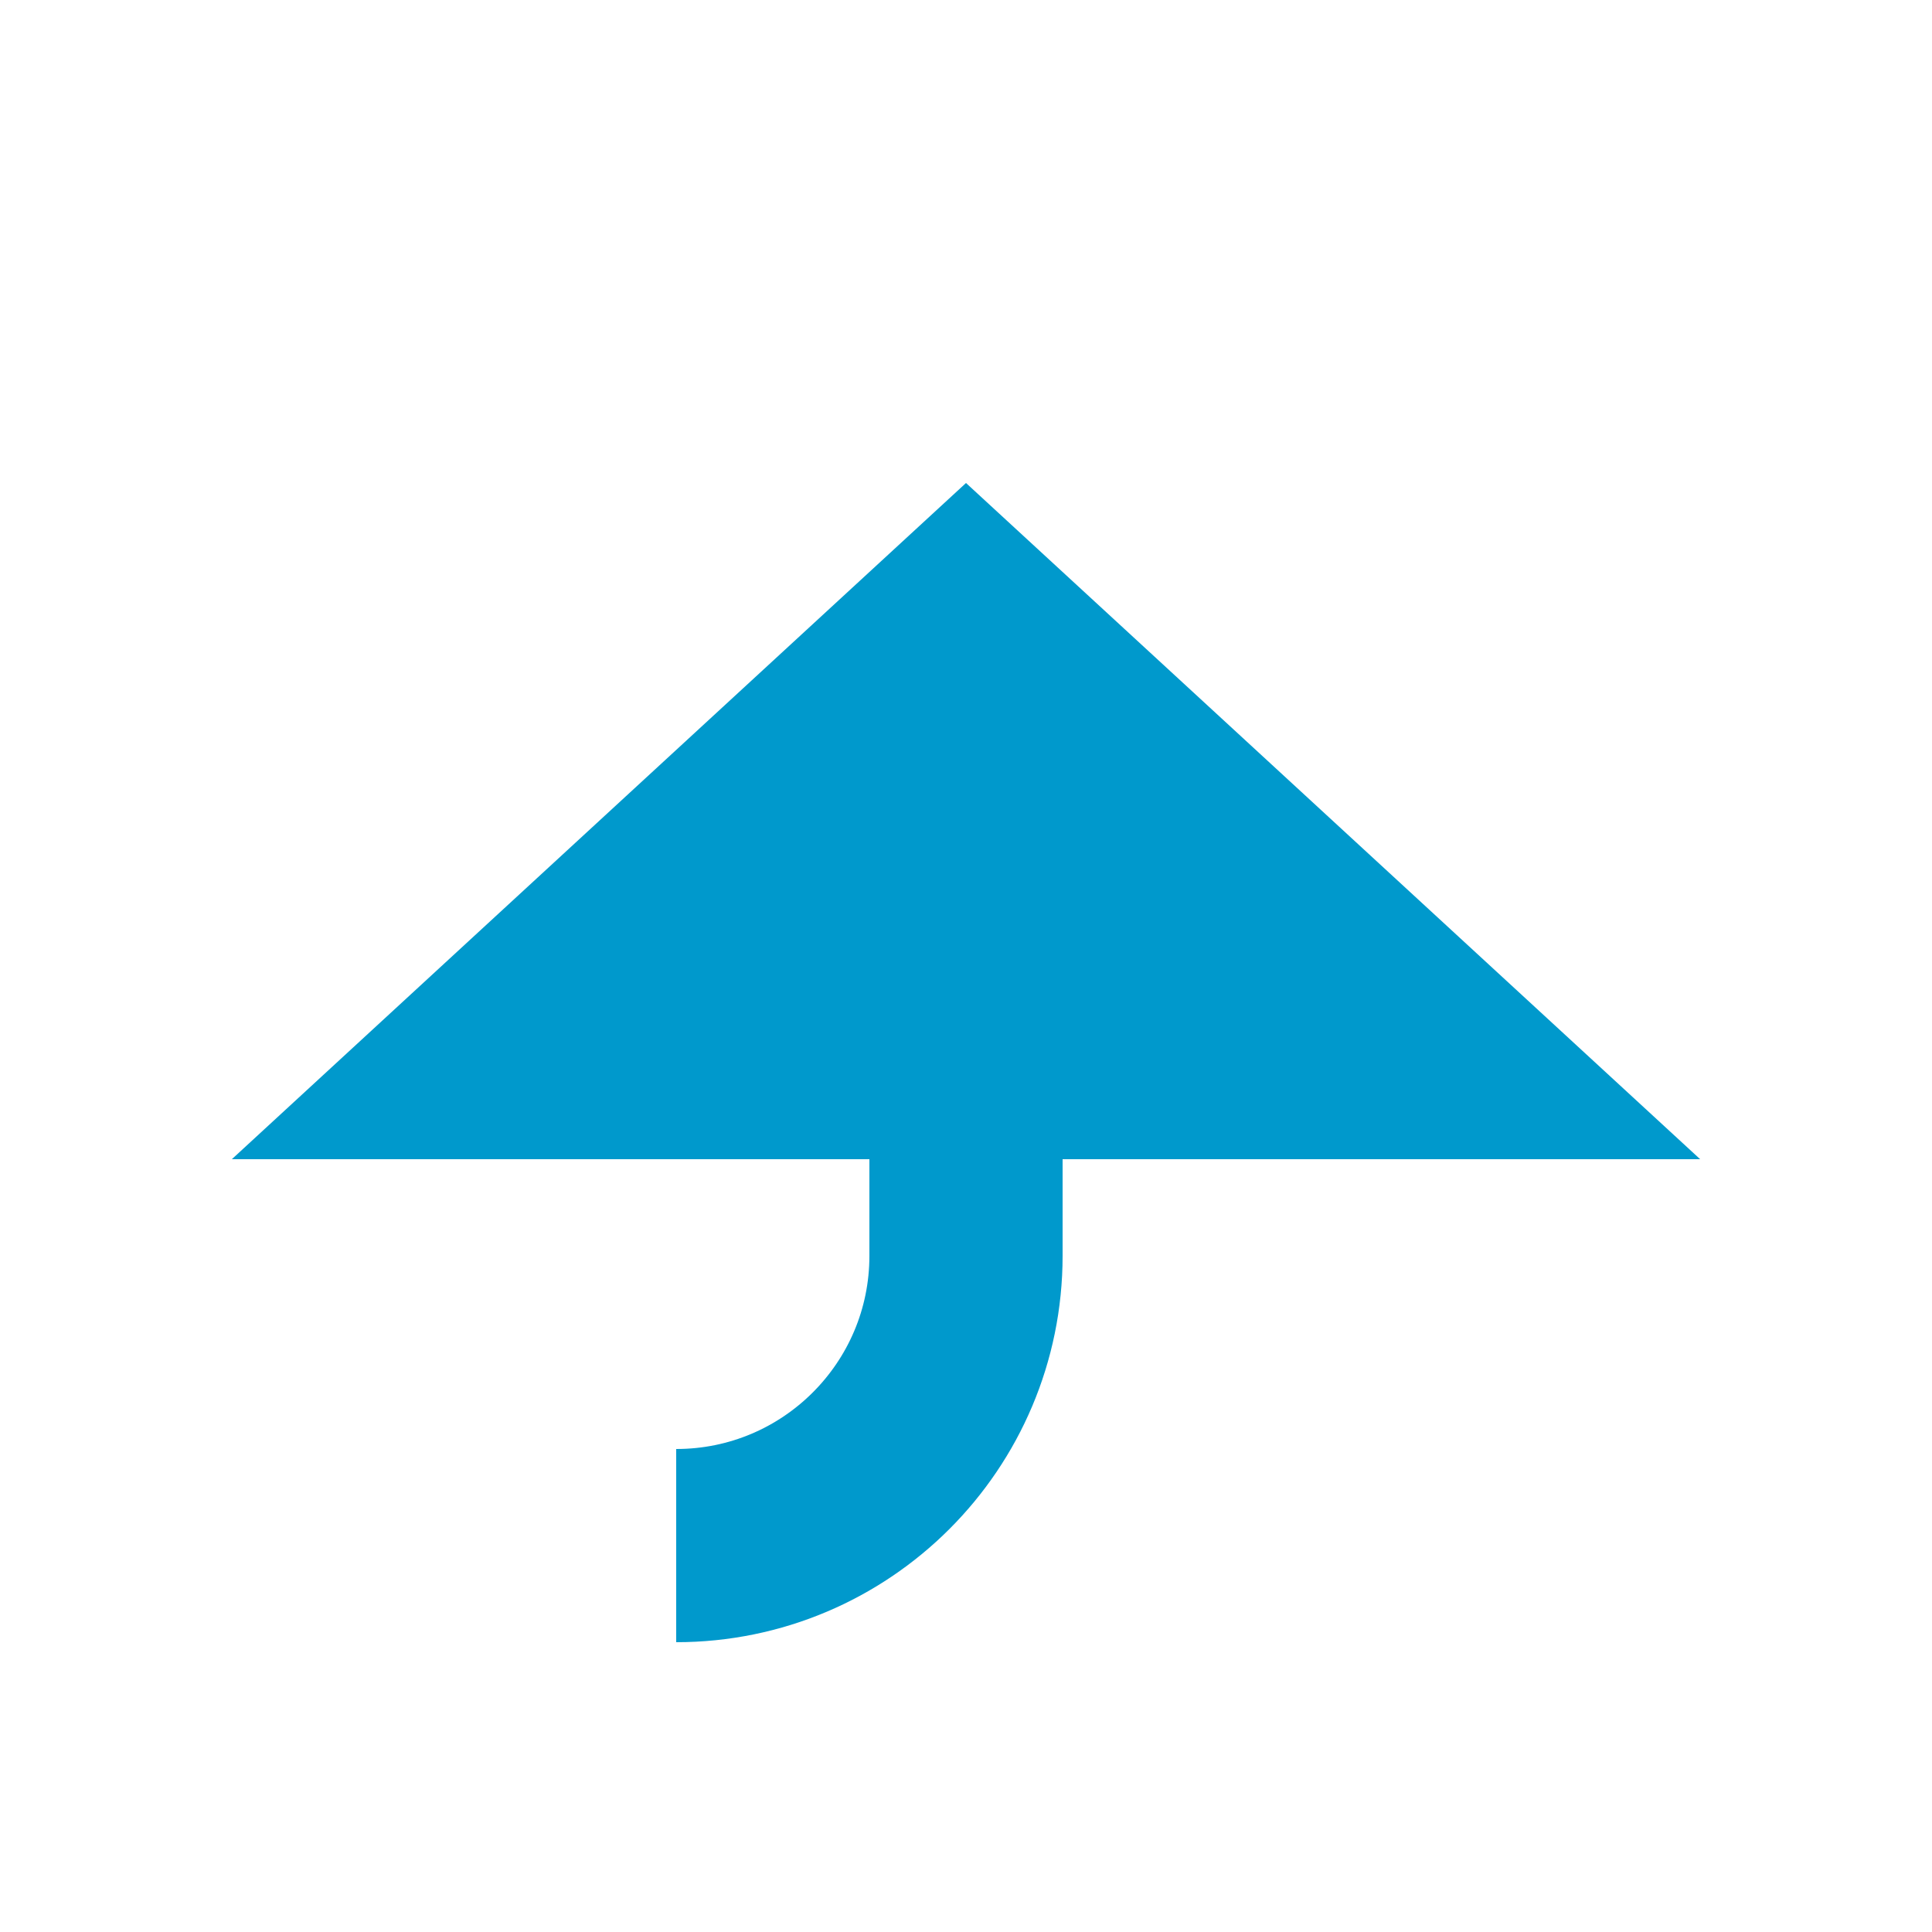
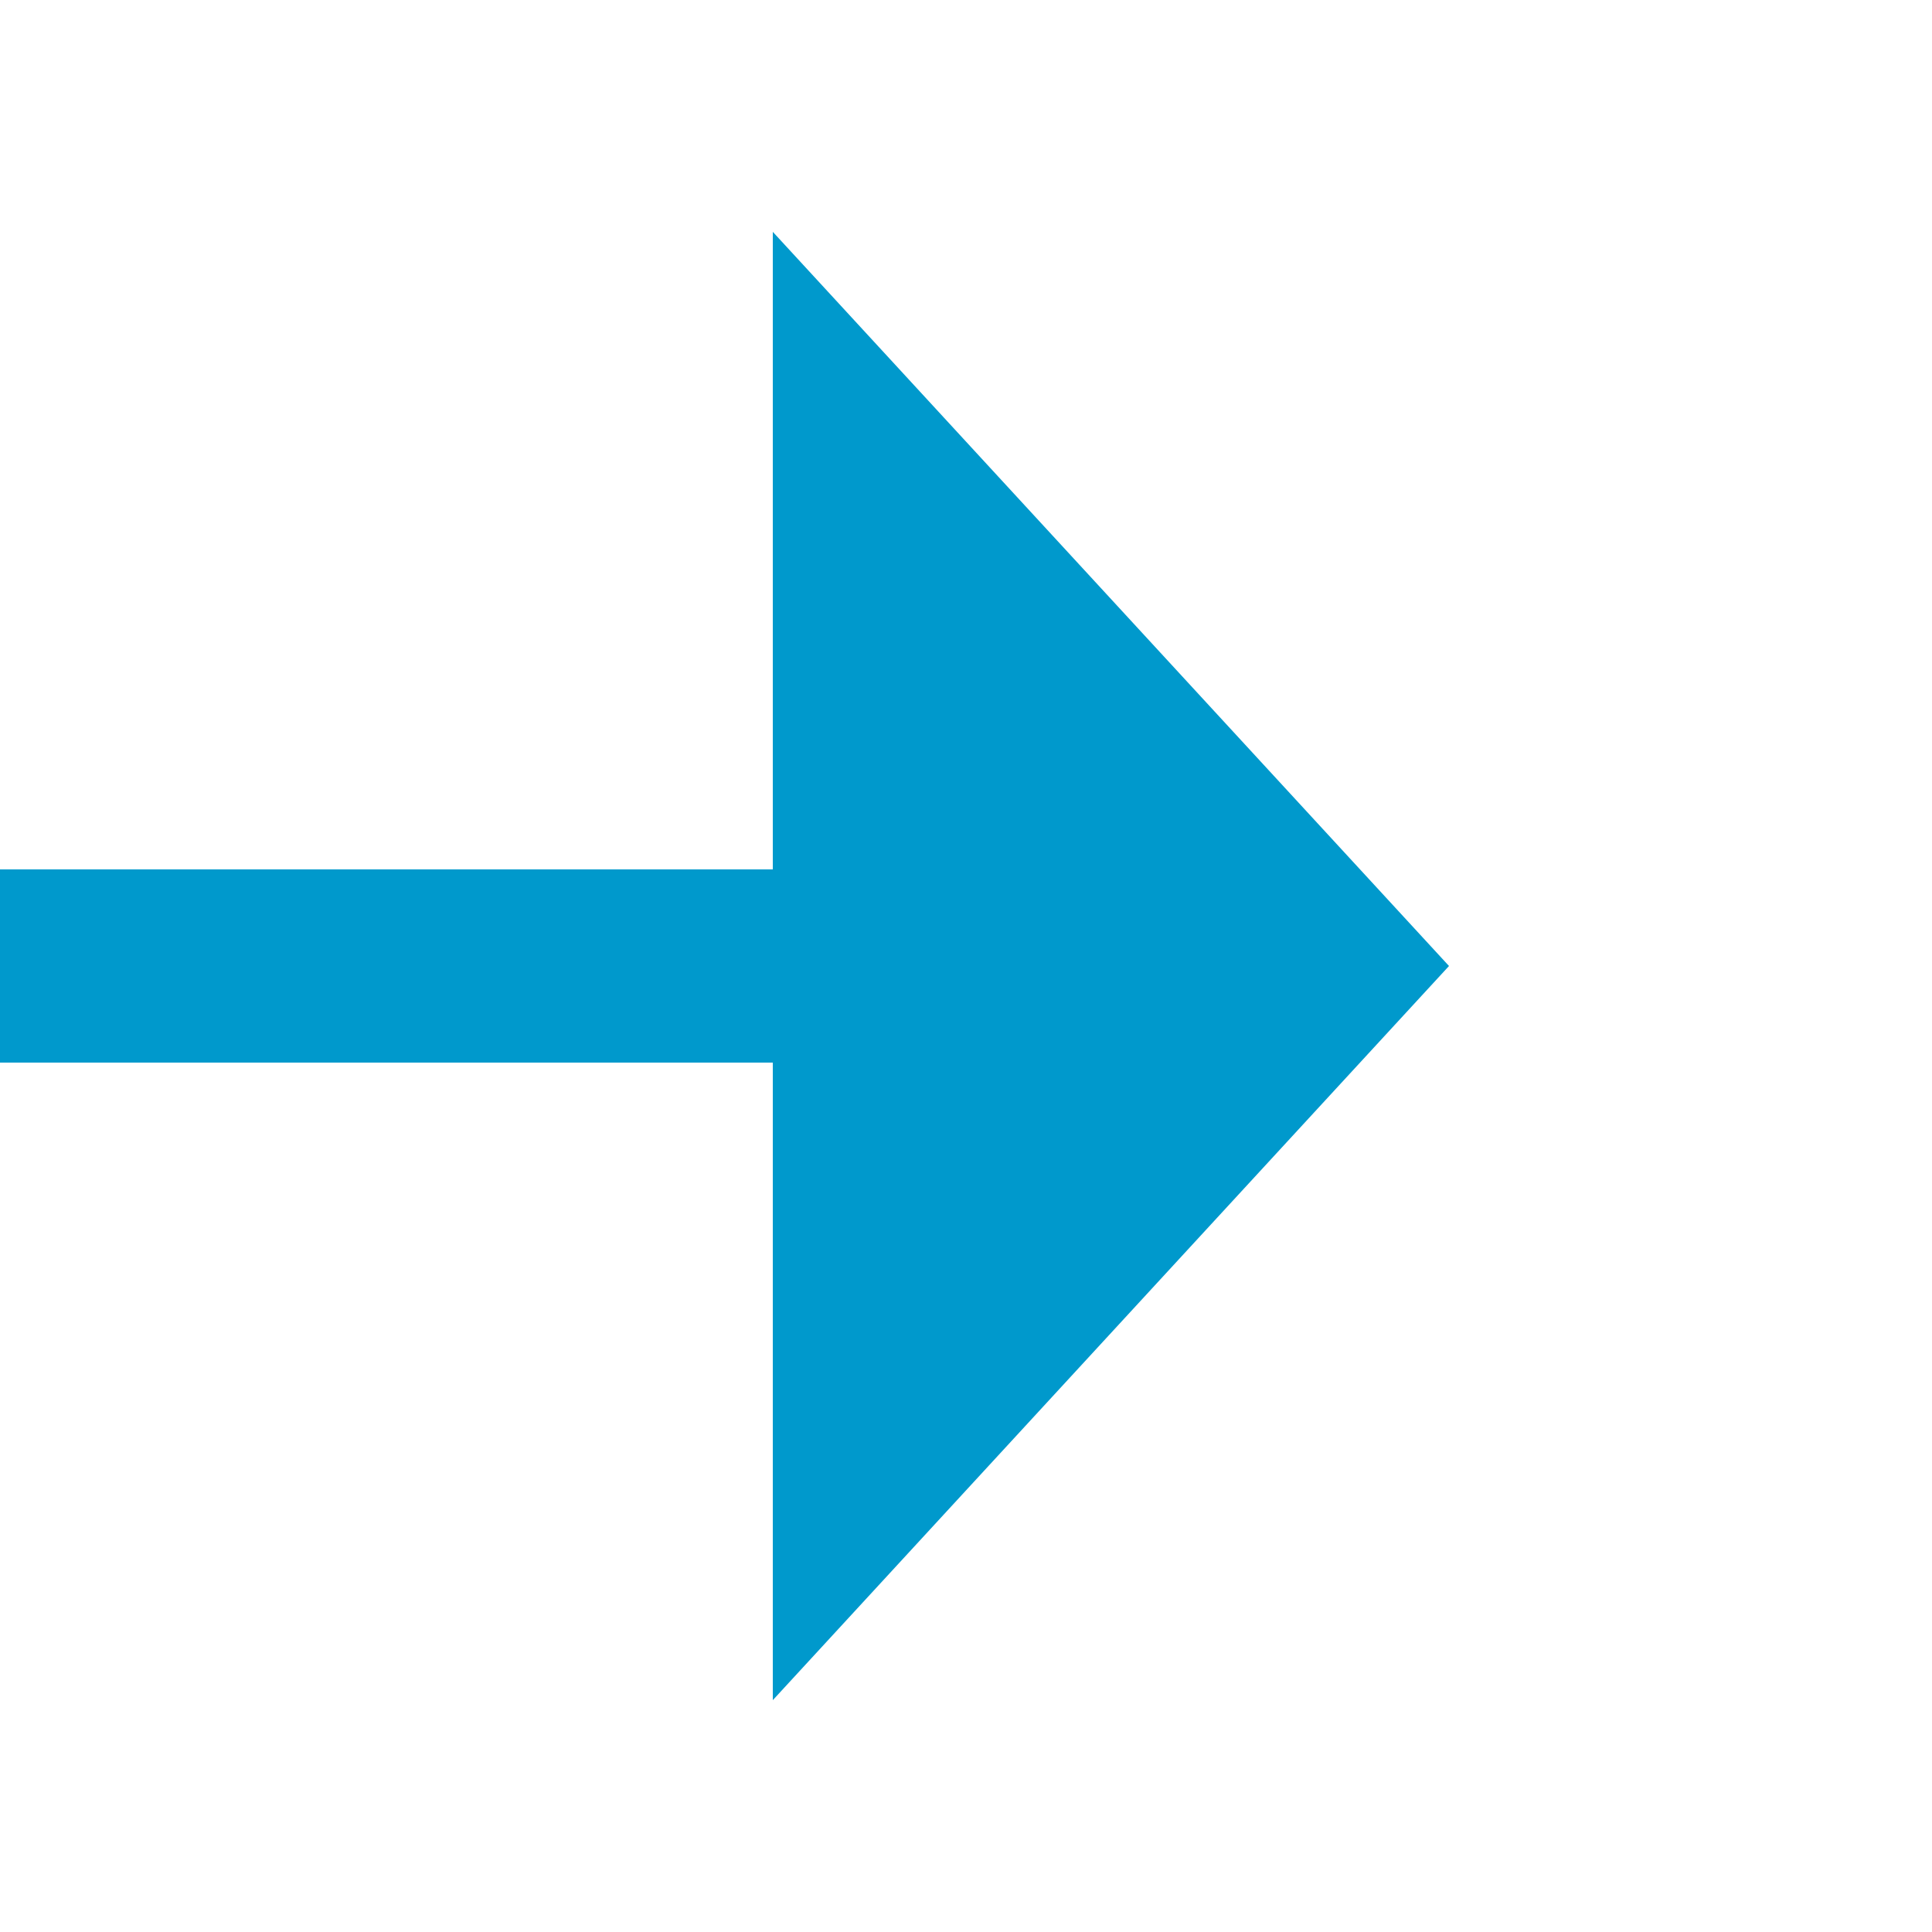
- <svg xmlns="http://www.w3.org/2000/svg" version="1.1" width="20px" height="20px" preserveAspectRatio="xMinYMid meet" viewBox="3086 1652  20 18">
-   <path d="M 3093 1667  A 3 3 0 0 0 3096 1664 L 3096 1662  " stroke-width="2" stroke="#0099cc" fill="none" />
-   <path d="M 3103.6 1663  L 3096 1656  L 3088.4 1663  L 3103.6 1663  Z " fill-rule="nonzero" fill="#0099cc" stroke="none" />
+ <svg xmlns="http://www.w3.org/2000/svg" version="1.1" width="20px" height="20px" preserveAspectRatio="xMinYMid meet" viewBox="2537 412  20 18">
+   <path d="M 1258 158  L 1258 416  A 5 5 0 0 0 1263 421 L 2546 421  " stroke-width="2" stroke="#0099cc" fill="none" />
+   <path d="M 2545 428.6  L 2552 421  L 2545 413.4  L 2545 428.6  Z " fill-rule="nonzero" fill="#0099cc" stroke="none" />
</svg>
